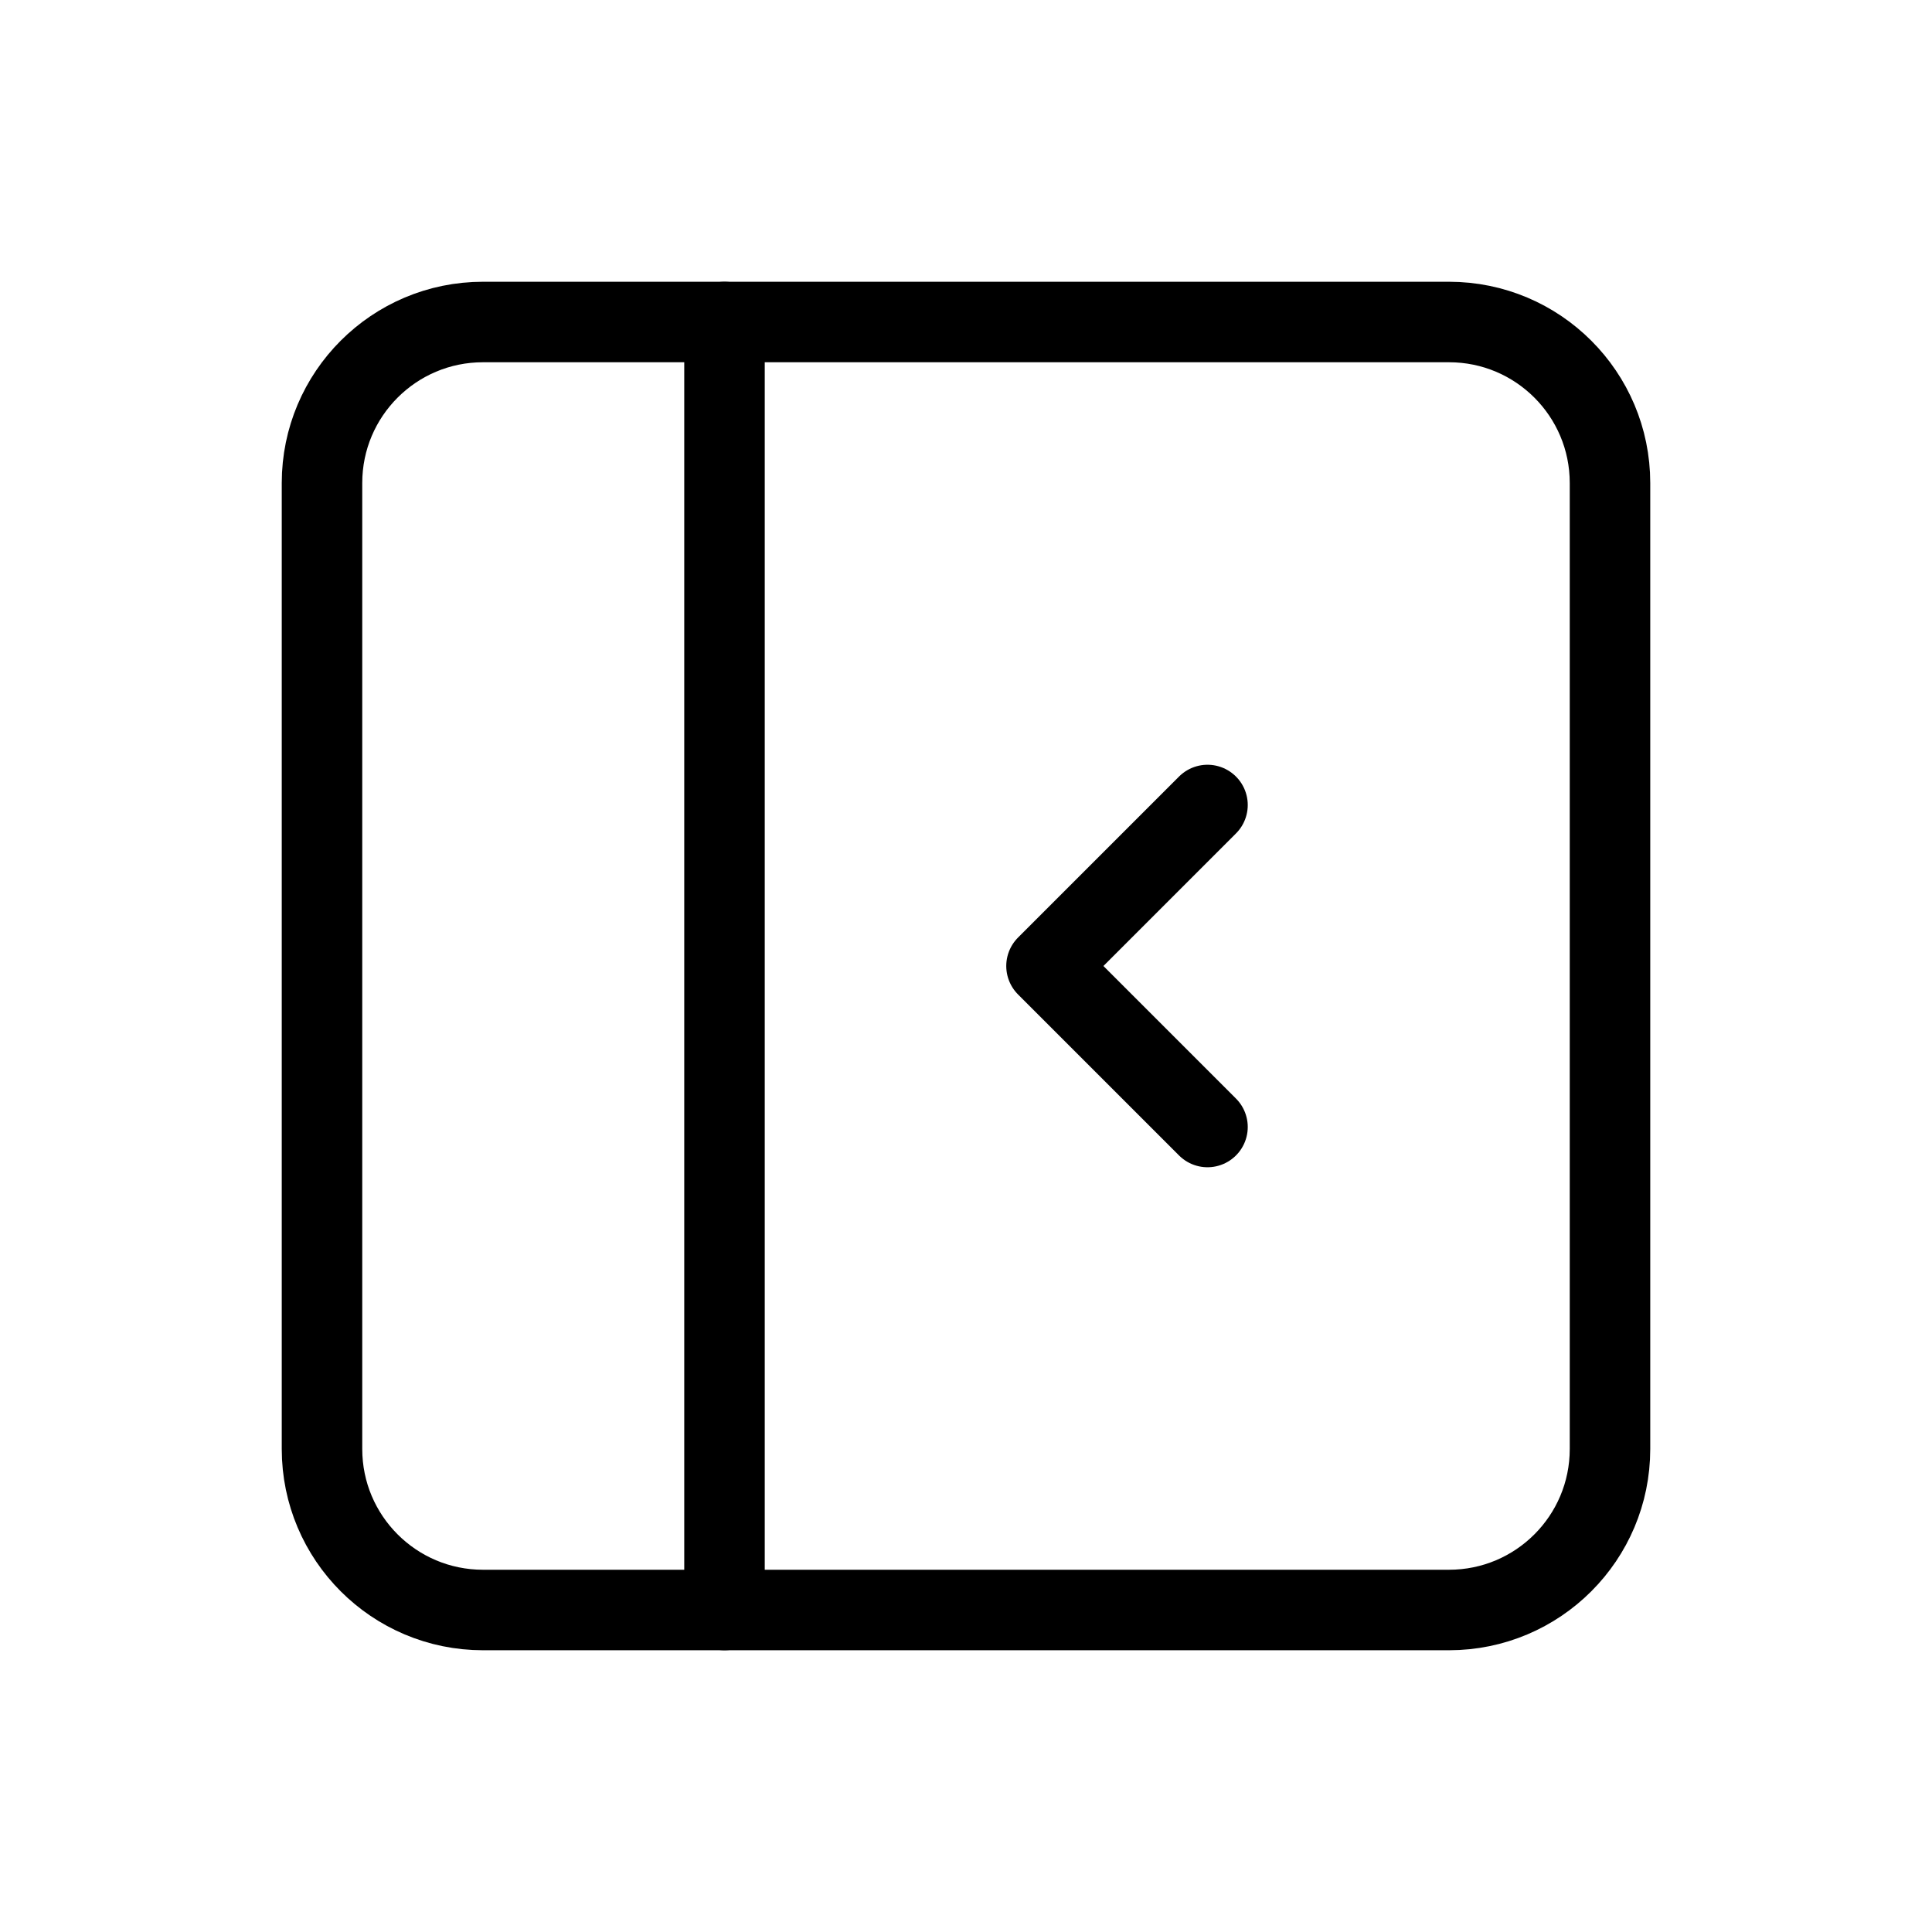
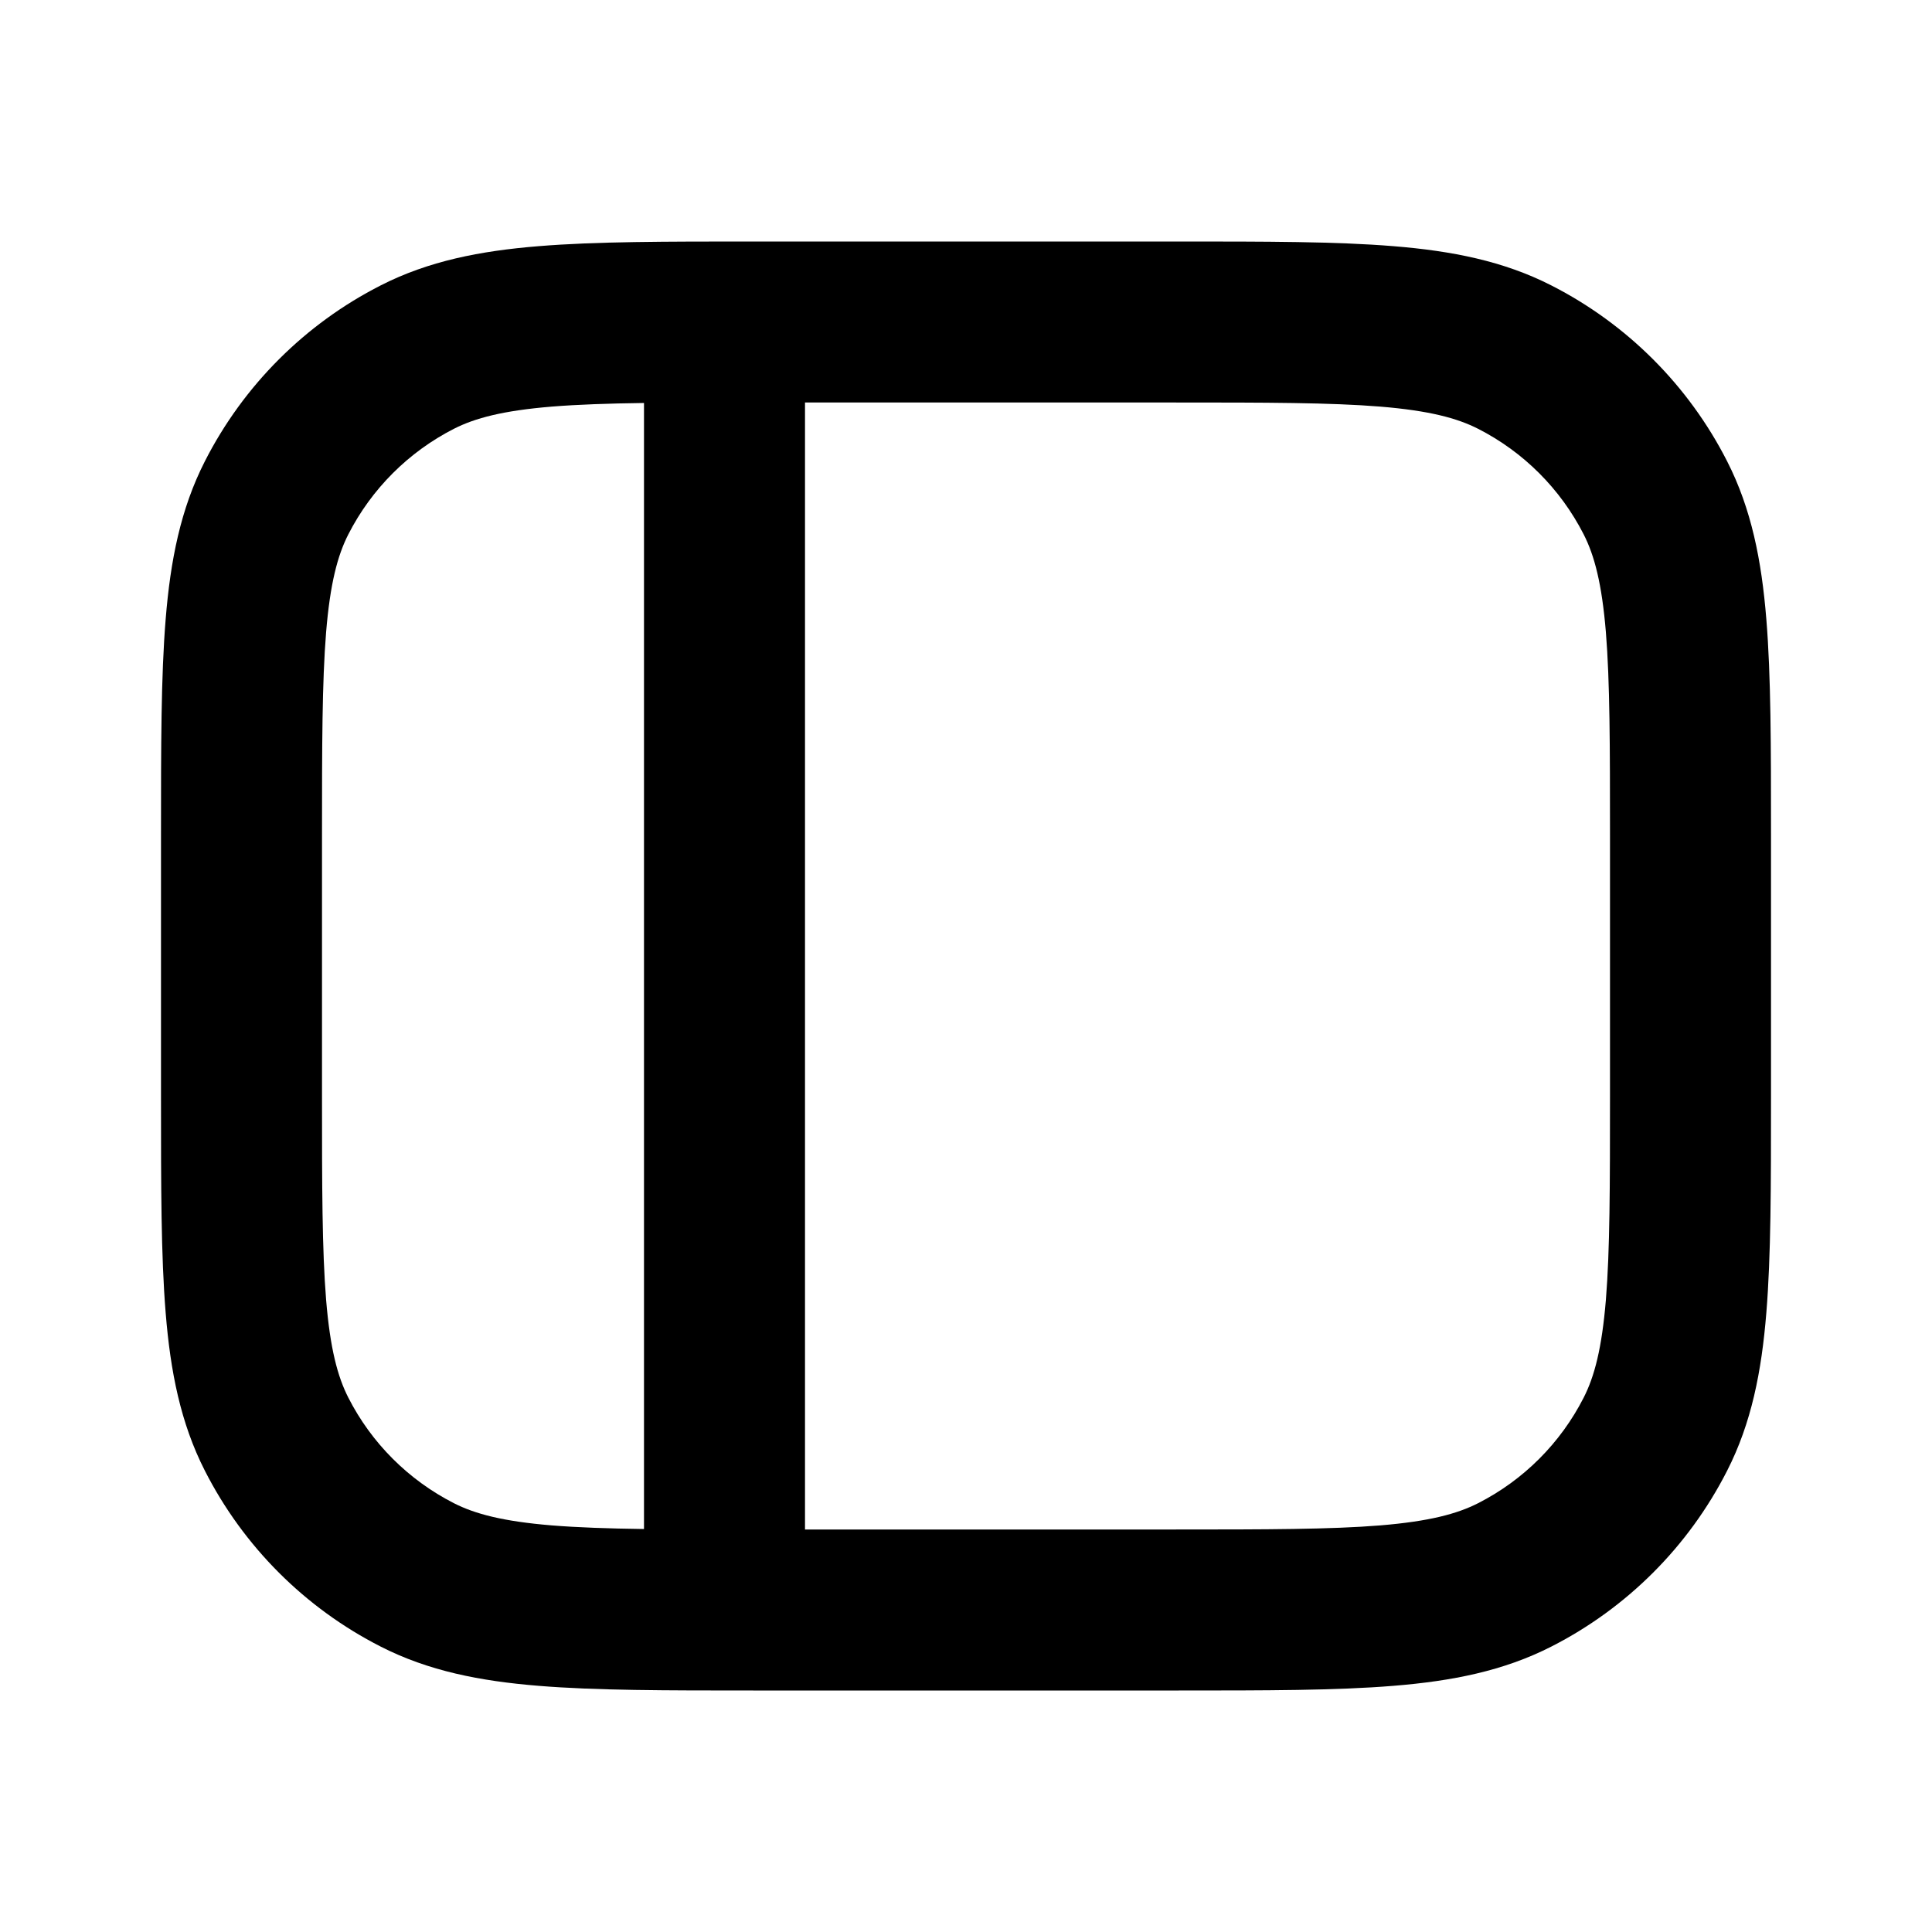
- <svg xmlns="http://www.w3.org/2000/svg" width="20" height="20" viewBox="0 0 24 24" fill="none" stroke="currentColor" stroke-width="1" stroke-linecap="round" stroke-linejoin="round">
-   <path d="M4 4m0 2a2 2 0 0 1 2 -2h12a2 2 0 0 1 2 2v12a2 2 0 0 1 -2 2h-12a2 2 0 0 1 -2 -2z" />
-   <path d="M9 4v16" />
-   <path d="M15 10l-2 2l2 2" />
+ <svg xmlns="http://www.w3.org/2000/svg" width="20" height="20" viewBox="0 0 24 24" fill="currentColor">
+   <path fill-rule="evenodd" clip-rule="evenodd" d="M9.357 3H14.643C15.727 3 16.601 3 17.309 3.058C18.038 3.117 18.678 3.243 19.27 3.545C20.211 4.024 20.976 4.789 21.455 5.73C21.757 6.322 21.883 6.963 21.942 7.691C22 8.399 22 9.273 22 10.357V13.643C22 14.727 22 15.601 21.942 16.309C21.883 17.038 21.757 17.678 21.455 18.27C20.976 19.211 20.211 19.976 19.27 20.455C18.678 20.757 18.038 20.883 17.309 20.942C16.601 21 15.727 21 14.643 21H9.357C8.273 21 7.399 21 6.691 20.942C5.963 20.883 5.322 20.757 4.73 20.455C3.789 19.976 3.024 19.211 2.545 18.27C2.243 17.678 2.117 17.038 2.058 16.309C2 15.601 2 14.727 2 13.643V10.357C2 9.273 2 8.399 2.058 7.691C2.117 6.963 2.243 6.322 2.545 5.73C3.024 4.789 3.789 4.024 4.73 3.545C5.322 3.243 5.963 3.117 6.691 3.058C7.399 3 8.273 3 9.357 3ZM6.854 5.051C6.249 5.101 5.901 5.193 5.638 5.327C5.074 5.615 4.615 6.074 4.327 6.638C4.193 6.901 4.101 7.249 4.051 7.854C4.001 8.471 4 9.263 4 10.4V13.6C4 14.737 4.001 15.529 4.051 16.146C4.101 16.751 4.193 17.099 4.327 17.362C4.615 17.927 5.074 18.385 5.638 18.673C5.901 18.807 6.249 18.899 6.854 18.949C7.179 18.975 7.553 18.988 8 18.994V5.006C7.553 5.012 7.179 5.025 6.854 5.051ZM10 5V19H14.6C15.737 19 16.529 18.999 17.146 18.949C17.751 18.899 18.099 18.807 18.362 18.673C18.927 18.385 19.385 17.927 19.673 17.362C19.807 17.099 19.899 16.751 19.949 16.146C19.999 15.529 20 14.737 20 13.6V10.4C20 9.263 19.999 8.471 19.949 7.854C19.899 7.249 19.807 6.901 19.673 6.638C19.385 6.074 18.927 5.615 18.362 5.327C18.099 5.193 17.751 5.101 17.146 5.051C16.529 5.001 15.737 5 14.6 5H10Z" />
</svg>
